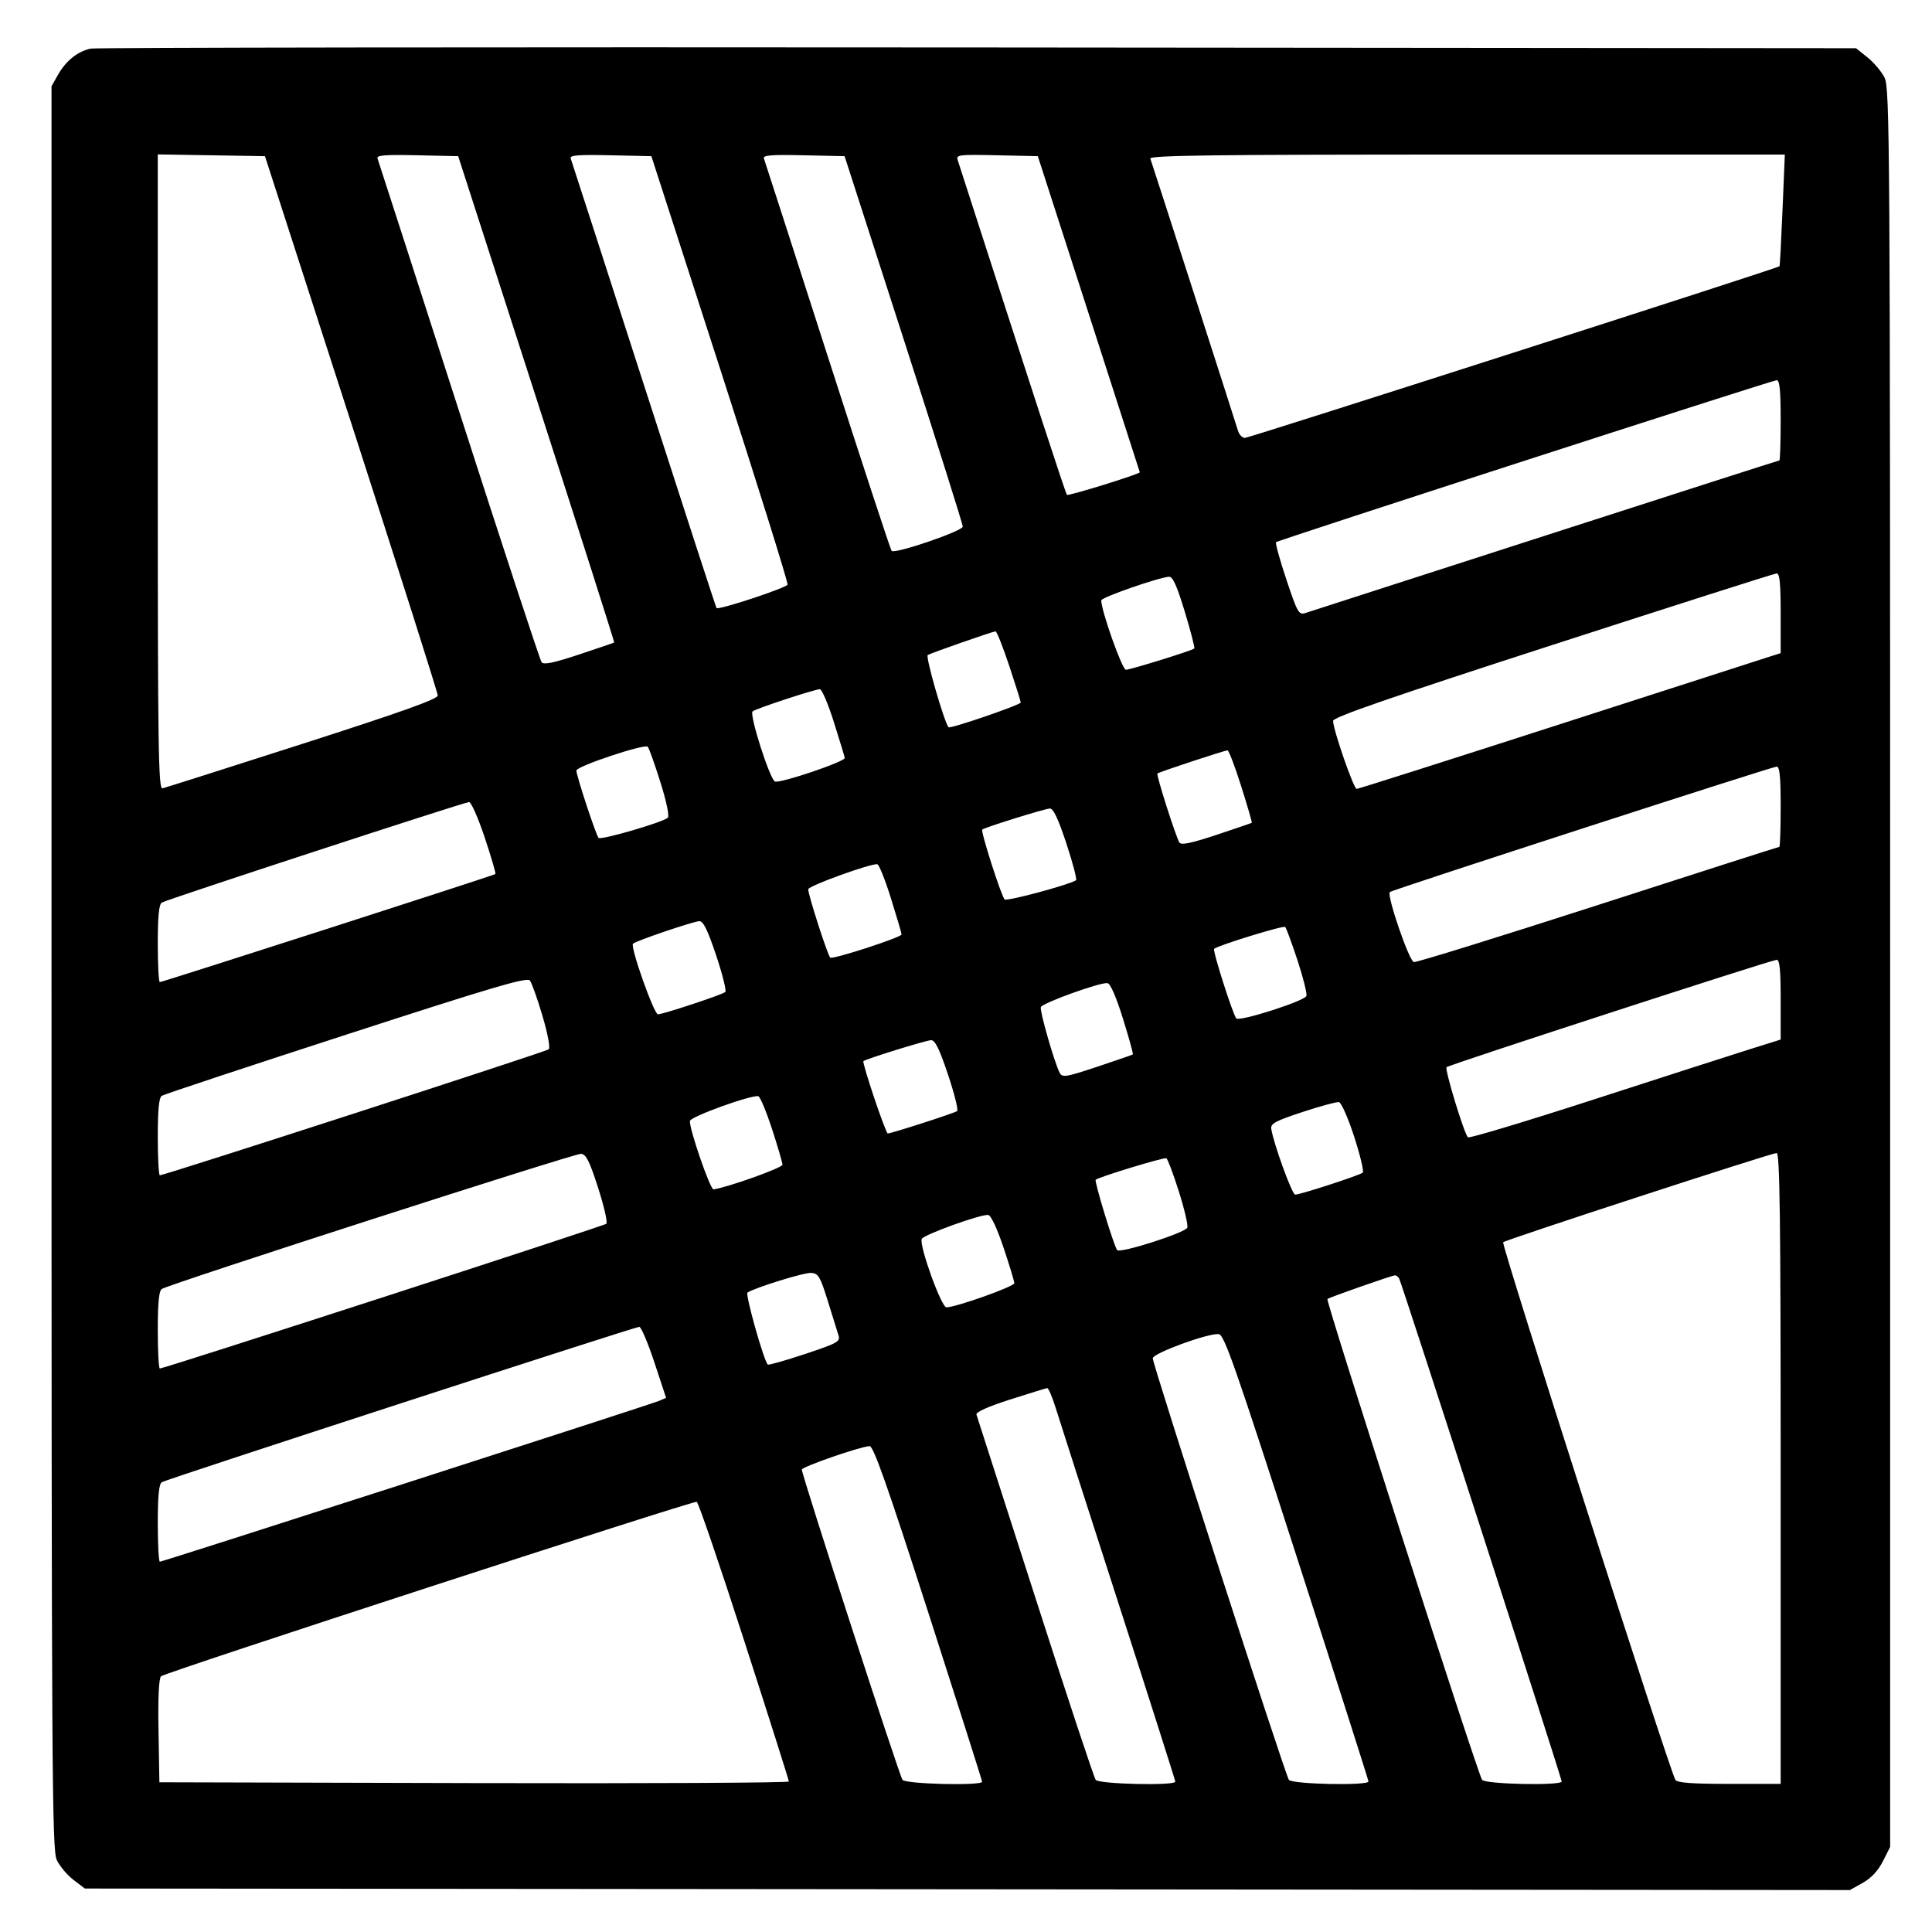
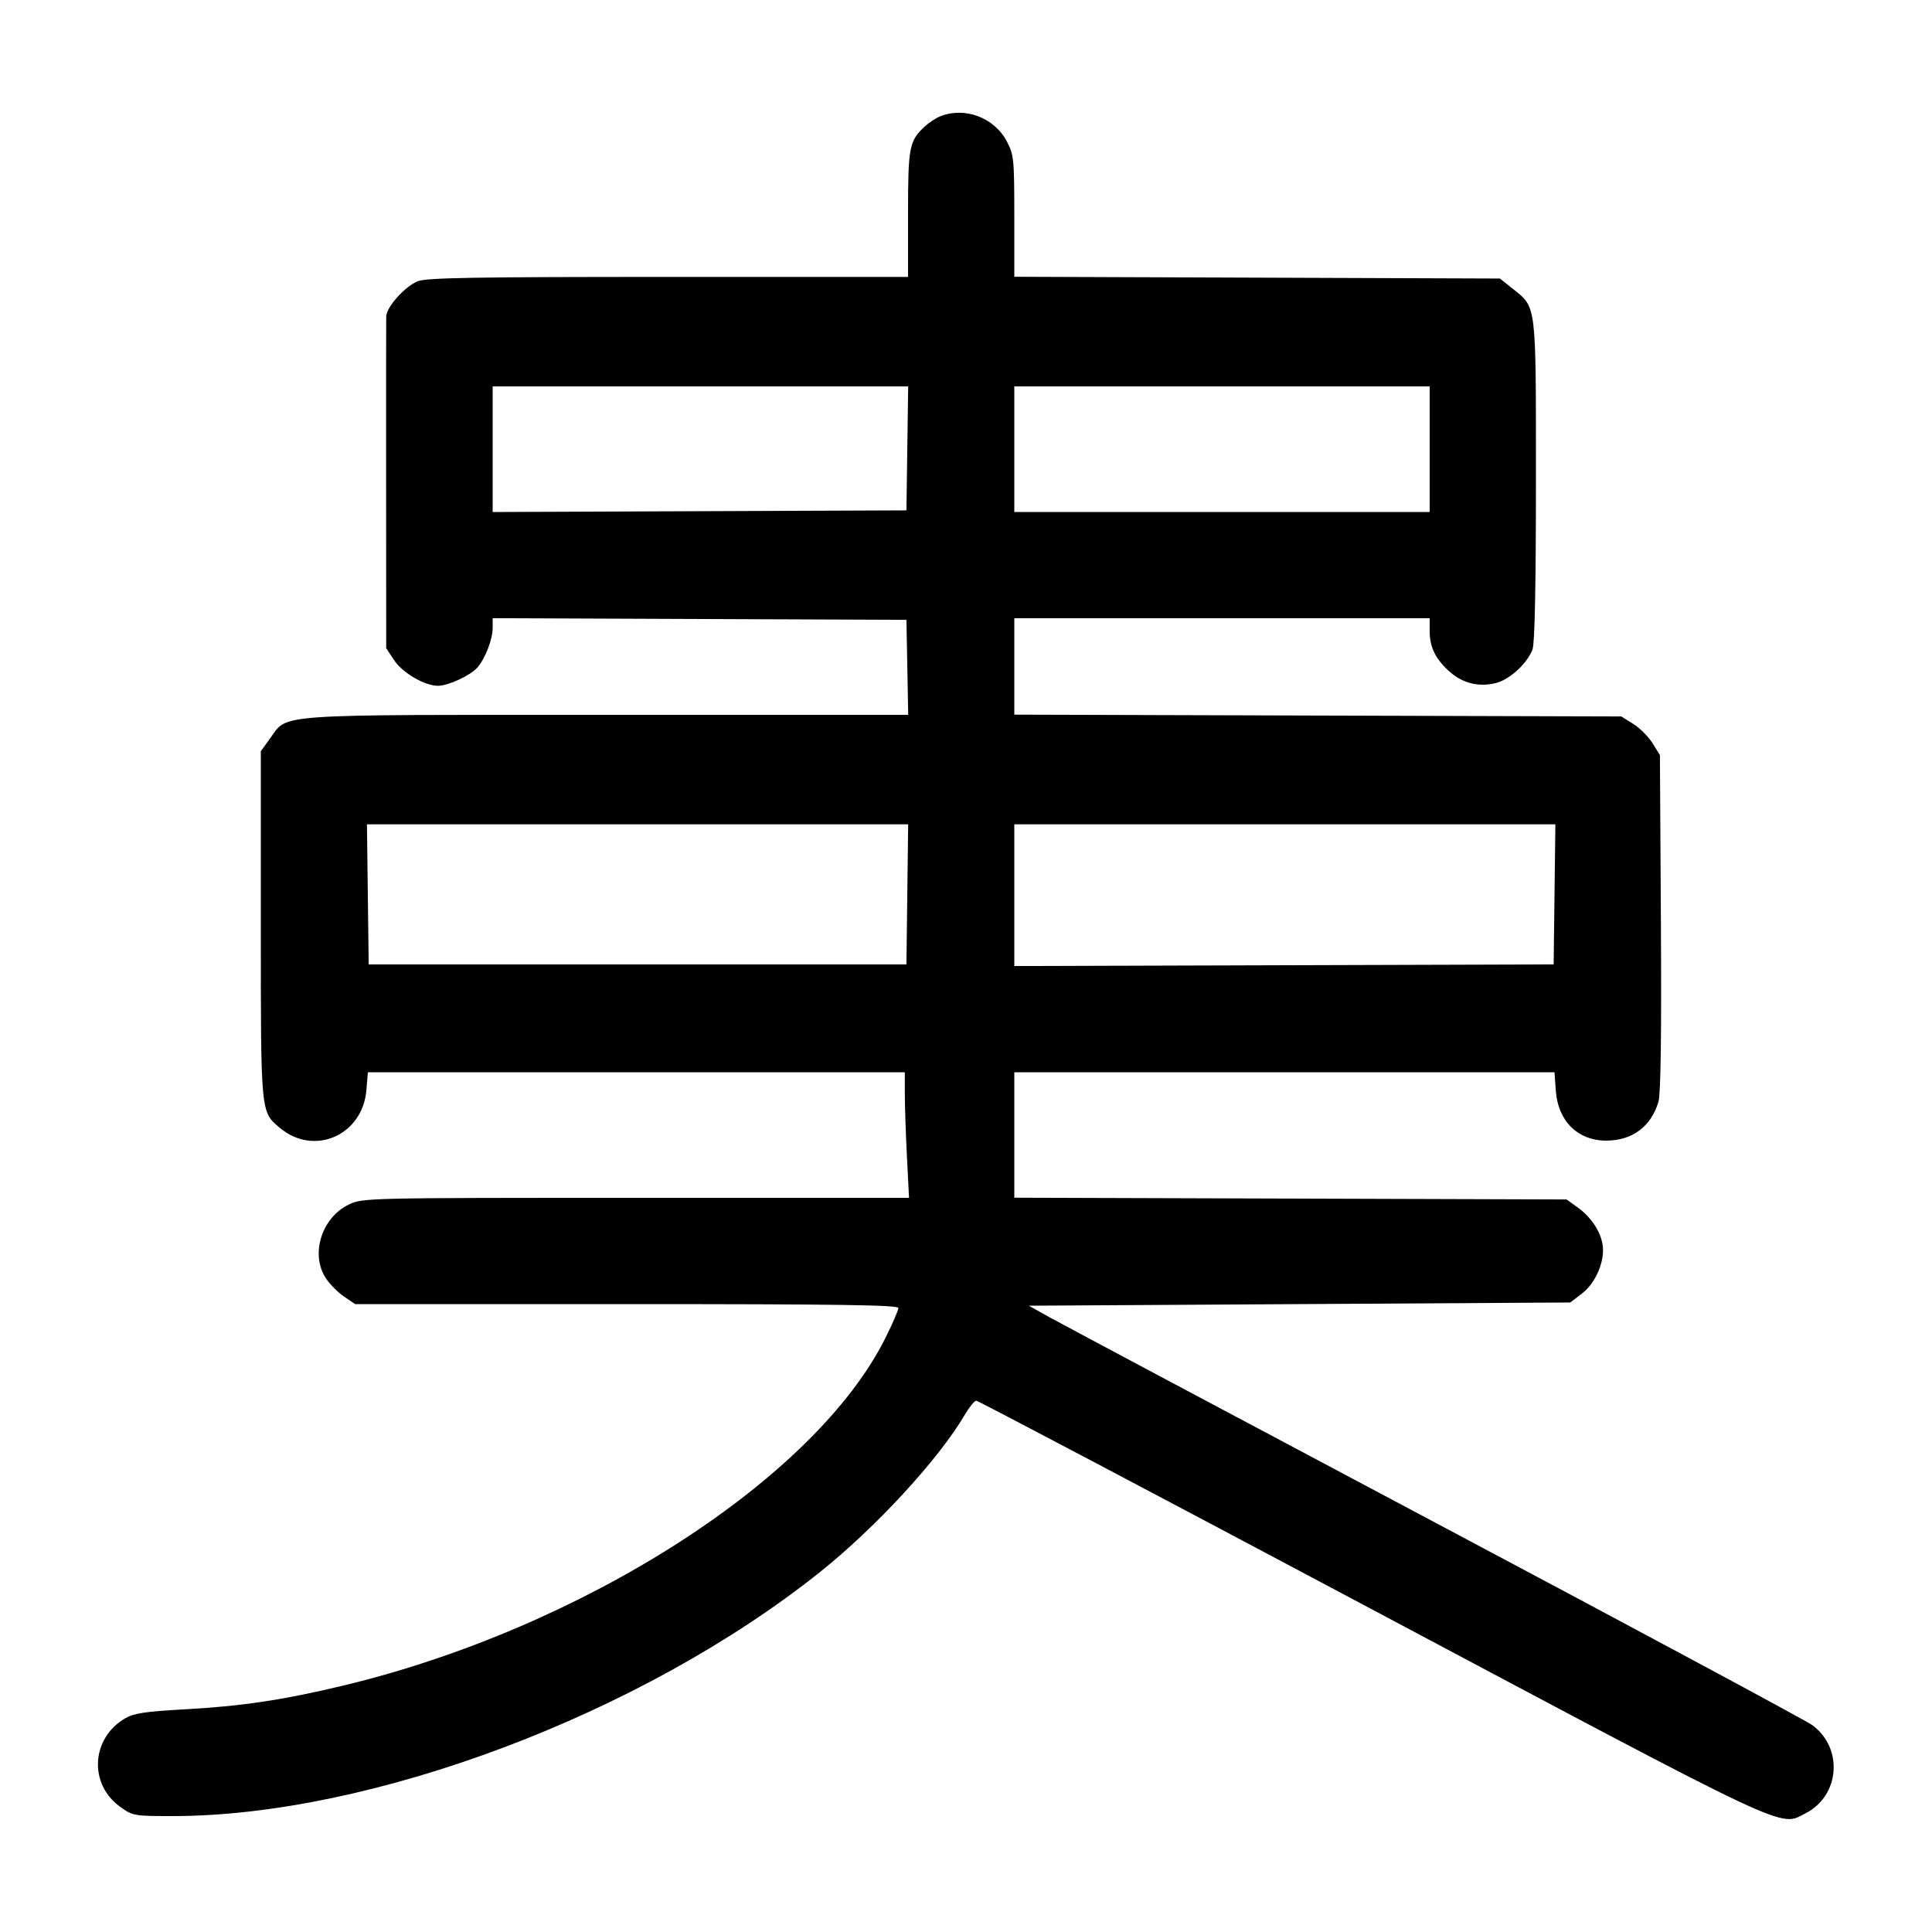
<svg xmlns="http://www.w3.org/2000/svg" width="1000" height="1000" viewBox="0 0 1000 1000" version="1.1" id="svg5">
-   <path d="M46.989 25.157 C 40.310 26.523,34.197 31.379,30.113 38.560 L 26.667 44.621 26.667 500.808 C 26.667 920.246,26.887 957.460,29.401 962.759 C 30.905 965.928,34.784 970.542,38.021 973.011 L 43.907 977.500 500.704 977.894 L 957.500 978.289 964.167 974.554 C 968.556 972.095,972.114 968.282,974.583 963.390 L 978.333 955.960 978.331 500.897 C 978.328 70.950,978.167 45.518,975.414 40.119 C 973.811 36.975,969.839 32.279,966.586 29.682 L 960.671 24.961 506.250 24.564 C 256.318 24.345,49.651 24.612,46.989 25.157 M181.859 219.167 C 206.453 295.250,226.582 358.625,226.591 360.000 C 226.602 361.829,207.802 368.541,156.574 385.000 C 118.056 397.375,85.445 407.742,84.104 408.039 C 81.978 408.509,81.667 387.576,81.667 244.249 L 81.667 79.919 109.405 80.376 L 137.143 80.833 181.859 219.167 M277.728 206.547 C 300.040 275.689,318.117 332.396,317.898 332.562 C 317.679 332.729,309.474 335.529,299.665 338.784 C 286.534 343.142,281.434 344.193,280.330 342.769 C 279.506 341.704,260.241 283.083,237.518 212.500 C 214.796 141.917,195.845 83.206,195.404 82.032 C 194.774 80.352,199.134 79.997,215.882 80.365 L 237.161 80.833 277.728 206.547 M372.709 190.833 C 392.266 251.333,407.986 301.628,407.641 302.599 C 407.037 304.302,371.955 315.880,370.879 314.732 C 370.587 314.421,353.665 262.417,333.274 199.167 C 312.883 135.917,295.840 83.206,295.401 82.032 C 294.774 80.352,299.134 79.997,315.878 80.365 L 337.151 80.833 372.709 190.833 M467.747 175.617 C 484.569 227.748,498.333 271.371,498.333 272.557 C 498.333 274.863,463.239 286.863,461.505 285.150 C 460.958 284.609,446.041 239.167,428.356 184.167 C 410.671 129.167,395.842 83.206,395.403 82.032 C 394.774 80.352,399.134 79.997,415.882 80.365 L 437.160 80.833 467.747 175.617 M563.548 162.500 C 578.054 207.417,589.940 244.292,589.961 244.446 C 590.086 245.344,552.968 256.857,552.252 256.141 C 551.550 255.439,536.468 209.227,495.701 82.866 C 494.811 80.110,496.254 79.932,515.959 80.366 L 537.175 80.833 563.548 162.500 M922.628 108.728 C 921.971 124.528,921.267 137.622,921.064 137.825 C 920.057 138.832,646.496 226.667,644.366 226.667 C 643.005 226.667,641.389 224.979,640.775 222.917 C 639.271 217.869,596.385 84.725,595.411 82.083 C 594.800 80.426,628.263 80.000,759.233 80.000 L 923.823 80.000 922.628 108.728 M921.667 217.500 C 921.667 228.958,921.365 238.333,920.996 238.333 C 920.627 238.333,866.065 255.850,799.746 277.258 C 733.427 298.667,677.550 316.695,675.575 317.321 C 672.260 318.370,671.510 317.035,665.819 299.957 C 662.428 289.782,660.020 281.092,660.466 280.645 C 661.518 279.593,916.839 196.977,919.583 196.800 C 921.146 196.700,921.667 201.873,921.667 217.500 M921.667 317.371 L 921.667 338.075 916.250 339.782 C 913.271 340.721,864.230 356.530,807.270 374.912 C 750.309 393.294,703.031 408.333,702.207 408.333 C 700.654 408.333,690.000 377.605,690.000 373.126 C 690.000 371.240,719.167 361.146,803.750 333.760 C 866.313 313.503,918.438 296.871,919.583 296.798 C 921.145 296.700,921.667 301.848,921.667 317.371 M613.267 316.695 C 616.328 326.795,618.532 335.336,618.166 335.676 C 617.006 336.754,585.059 346.667,582.745 346.667 C 580.850 346.667,570.000 316.095,570.000 310.757 C 570.000 309.224,599.561 298.919,605.101 298.520 C 607.010 298.383,609.185 303.223,613.267 316.695 M522.362 344.586 C 525.646 354.442,528.333 363.005,528.333 363.615 C 528.333 364.836,491.758 377.371,490.963 376.423 C 488.685 373.706,478.928 339.829,480.198 339.044 C 481.886 338.001,513.353 327.012,515.279 326.793 C 515.891 326.724,519.078 334.731,522.362 344.586 M431.609 373.750 C 434.573 383.146,437.111 391.490,437.249 392.292 C 437.573 394.174,403.892 405.571,401.133 404.512 C 398.505 403.504,387.752 369.885,389.526 368.223 C 390.966 366.874,421.385 356.841,424.360 356.734 C 425.384 356.697,428.646 364.354,431.609 373.750 M341.762 404.667 C 344.926 414.719,346.544 422.423,345.666 423.254 C 343.187 425.603,310.975 434.985,309.819 433.695 C 308.444 432.161,298.333 401.470,298.333 398.829 C 298.333 396.637,333.495 384.906,335.263 386.507 C 335.866 387.053,338.791 395.225,341.762 404.667 M642.441 406.944 C 645.683 417.180,648.147 425.699,647.917 425.876 C 647.688 426.053,639.446 428.871,629.603 432.138 C 616.606 436.452,611.370 437.543,610.480 436.123 C 608.601 433.126,598.375 401.069,599.075 400.370 C 599.806 399.638,633.631 388.469,635.358 388.389 C 636.013 388.358,639.200 396.708,642.441 406.944 M921.667 417.500 C 921.667 428.958,921.357 438.333,920.979 438.333 C 920.600 438.333,878.426 451.855,827.259 468.381 C 776.092 484.908,733.140 498.220,731.811 497.964 C 729.351 497.490,717.676 463.445,719.381 461.720 C 720.466 460.622,916.701 396.991,919.583 396.803 C 921.146 396.701,921.667 401.872,921.667 417.500 M250.868 433.438 C 254.247 443.579,256.747 452.116,256.423 452.408 C 255.655 453.100,84.100 508.333,82.719 508.333 C 82.140 508.333,81.667 499.378,81.667 488.432 C 81.667 474.391,82.277 468.133,83.741 467.182 C 86.082 465.660,239.760 415.381,242.779 415.149 C 243.849 415.067,247.489 423.297,250.868 433.438 M551.981 436.660 C 555.311 446.740,557.540 455.283,556.934 455.645 C 552.729 458.157,521.013 466.659,519.987 465.550 C 518.173 463.587,507.506 430.265,508.415 429.397 C 509.549 428.313,540.456 418.674,543.380 418.492 C 545.184 418.379,547.689 423.671,551.981 436.660 M461.204 465.129 C 464.190 474.683,466.641 483.025,466.650 483.666 C 466.671 485.142,431.316 496.647,429.744 495.675 C 428.539 494.930,418.333 463.286,418.333 460.295 C 418.333 458.543,451.264 446.637,454.136 447.351 C 455.037 447.575,458.217 455.575,461.204 465.129 M370.679 494.507 C 373.964 504.319,376.093 512.851,375.410 513.466 C 373.868 514.854,343.212 525.000,340.560 525.000 C 338.471 525.000,326.104 490.022,327.637 488.451 C 329.014 487.042,358.715 476.950,361.936 476.798 C 364.006 476.700,366.212 481.169,370.679 494.507 M671.616 497.140 C 674.566 506.109,676.619 514.387,676.178 515.536 C 675.172 518.157,641.546 528.917,639.911 527.141 C 638.163 525.241,627.523 491.905,628.415 491.119 C 630.468 489.309,664.308 478.891,665.209 479.792 C 665.783 480.365,668.666 488.171,671.616 497.140 M921.667 517.371 L 921.667 538.074 905.417 543.176 C 896.479 545.982,860.297 557.633,825.011 569.066 C 789.725 580.500,760.372 589.325,759.782 588.678 C 757.699 586.393,747.677 553.434,748.741 552.370 C 749.974 551.137,916.402 497.003,919.583 496.800 C 921.145 496.700,921.667 501.848,921.667 517.371 M280.784 525.812 C 283.528 535.105,284.880 542.373,284.006 543.136 C 282.605 544.359,85.118 608.333,82.744 608.333 C 82.152 608.333,81.667 599.378,81.667 588.432 C 81.667 574.360,82.276 568.135,83.746 567.182 C 84.890 566.440,127.828 552.203,179.163 535.543 C 255.640 510.724,272.821 505.663,274.278 507.527 C 275.256 508.778,278.183 517.006,280.784 525.812 M581.247 527.257 C 584.345 537.204,586.644 545.535,586.356 545.771 C 586.069 546.006,577.769 548.875,567.912 552.147 C 551.632 557.550,549.853 557.839,548.501 555.298 C 545.841 550.297,538.077 523.269,538.735 521.296 C 539.440 519.179,569.413 508.375,573.224 508.864 C 574.722 509.056,577.720 515.928,581.247 527.257 M490.679 556.174 C 493.964 565.986,496.093 574.494,495.410 575.082 C 494.247 576.081,461.429 586.667,459.495 586.667 C 458.411 586.667,446.083 550.009,446.911 549.247 C 448.143 548.112,479.296 538.464,481.936 538.400 C 483.990 538.351,486.248 542.941,490.679 556.174 M399.573 584.300 C 402.547 593.393,404.984 601.749,404.990 602.868 C 404.998 604.455,376.773 614.543,369.324 615.616 C 367.607 615.863,356.550 583.737,357.125 580.172 C 357.484 577.945,388.891 566.605,392.500 567.400 C 393.417 567.602,396.600 575.207,399.573 584.300 M700.908 588.299 C 704.021 597.905,706.028 606.293,705.367 606.938 C 704.006 608.268,673.103 618.333,670.382 618.333 C 668.775 618.333,659.222 592.055,658.004 584.286 C 657.579 581.577,660.120 580.208,674.167 575.577 C 683.333 572.555,691.827 570.252,693.041 570.458 C 694.255 570.664,697.795 578.693,700.908 588.299 M309.592 614.833 C 312.659 624.366,314.567 632.729,313.834 633.418 C 312.594 634.583,85.085 708.333,82.733 708.333 C 82.146 708.333,81.667 699.378,81.667 688.432 C 81.667 674.375,82.277 668.134,83.744 667.182 C 87.789 664.556,297.551 596.921,300.758 597.208 C 303.357 597.441,305.147 601.012,309.592 614.833 M921.667 760.000 L 921.667 923.333 895.098 923.333 C 875.674 923.333,868.167 922.773,867.182 921.250 C 864.307 916.809,776.936 644.100,778.031 642.988 C 779.305 641.694,916.219 597.022,919.583 596.802 C 921.237 596.695,921.667 630.372,921.667 760.000 M610.166 616.679 C 613.048 625.769,615.019 634.212,614.548 635.442 C 613.541 638.066,579.786 648.868,578.237 647.062 C 576.647 645.208,566.339 611.439,567.123 610.655 C 568.519 609.259,602.547 598.897,603.714 599.512 C 604.381 599.864,607.285 607.589,610.166 616.679 M519.435 645.769 C 522.496 654.901,525.000 663.179,525.000 664.165 C 525.000 665.915,494.771 676.667,489.852 676.667 C 487.252 676.667,475.816 645.051,477.063 641.310 C 477.769 639.194,507.727 628.370,511.518 628.862 C 512.917 629.043,516.125 635.895,519.435 645.769 M428.451 673.333 C 430.864 681.125,433.353 689.116,433.982 691.092 C 435.036 694.408,433.706 695.155,416.624 700.848 C 406.449 704.238,397.799 706.688,397.402 706.291 C 395.278 704.167,385.614 669.817,386.915 669.013 C 391.345 666.275,416.405 658.557,419.948 658.839 C 423.585 659.129,424.572 660.812,428.451 673.333 M724.163 661.661 C 725.370 663.614,808.302 920.243,808.321 922.083 C 808.344 924.346,768.908 923.549,767.127 921.250 C 764.920 918.401,686.097 673.348,687.073 672.371 C 687.863 671.582,719.858 660.360,721.985 660.126 C 722.618 660.057,723.599 660.748,724.163 661.661 M338.679 705.089 L 344.765 723.512 341.133 725.084 C 336.713 726.997,84.258 808.333,82.741 808.333 C 82.150 808.333,81.667 799.378,81.667 788.432 C 81.667 774.378,82.277 768.134,83.743 767.182 C 86.018 765.704,328.104 686.935,330.880 686.769 C 331.822 686.713,335.331 694.957,338.679 705.089 M671.199 805.833 C 691.607 869.083,708.312 921.396,708.319 922.083 C 708.345 924.347,668.908 923.549,667.132 921.250 C 665.231 918.789,596.667 706.470,596.667 703.045 C 596.667 700.471,625.174 690.020,630.796 690.533 C 633.640 690.792,639.174 706.585,671.199 805.833 M546.423 728.750 C 548.196 734.479,562.851 780.083,578.990 830.092 C 595.129 880.101,608.333 921.539,608.333 922.176 C 608.333 924.376,568.862 923.490,567.131 921.250 C 566.245 920.104,552.151 877.542,535.810 826.667 C 519.469 775.792,505.788 733.273,505.408 732.180 C 504.971 730.923,511.350 728.070,522.776 724.410 C 532.707 721.229,541.366 718.560,542.016 718.480 C 542.667 718.399,544.650 723.021,546.423 728.750 M480.504 834.721 C 495.810 882.234,508.333 921.609,508.333 922.221 C 508.333 924.391,468.840 923.460,467.132 921.250 C 465.497 919.134,414.976 763.427,415.029 760.670 C 415.058 759.206,444.928 748.838,450.087 748.502 C 452.068 748.373,459.202 768.597,480.504 834.721 M385.197 849.238 C 397.903 888.615,408.307 921.400,408.316 922.092 C 408.326 922.784,335.021 923.159,245.417 922.925 L 82.500 922.500 82.040 895.960 C 81.741 878.773,82.206 868.794,83.358 867.642 C 85.278 865.722,358.205 776.833,360.631 777.338 C 361.436 777.506,372.491 809.861,385.197 849.238 " stroke="none" fill-rule="evenodd" fill="#000000" />
+   <path d="M486.668 60.206 C 484.376 61.119,480.743 63.509,478.592 65.517 C 470.588 72.990,470.000 76.086,470.000 110.751 L 470.000 143.333 345.780 143.333 C 245.219 143.333,220.533 143.762,216.170 145.585 C 209.415 148.408,200.033 158.916,199.900 163.808 C 199.845 165.839,199.823 205.305,199.851 251.511 L 199.902 335.521 204.008 341.725 C 208.368 348.315,219.910 355.025,226.776 354.963 C 232.070 354.916,243.396 349.672,247.020 345.591 C 251.100 340.996,255.000 330.953,255.000 325.041 L 255.000 319.976 362.083 320.404 L 469.167 320.833 469.628 345.417 L 470.089 370.000 314.245 370.000 C 139.212 370.000,149.145 369.307,139.830 382.166 L 135.000 388.833 135.000 478.637 C 135.000 576.877,134.860 575.379,144.825 583.764 C 162.527 598.659,187.702 587.690,189.647 564.236 L 190.413 555.000 329.373 555.000 L 468.333 555.000 468.340 566.250 C 468.344 572.438,468.835 587.063,469.431 598.750 L 470.514 620.000 329.117 620.000 C 188.966 620.000,187.655 620.031,180.503 623.493 C 166.332 630.353,160.485 649.474,168.790 661.797 C 170.874 664.890,175.110 669.126,178.203 671.210 L 183.826 675.000 324.413 675.000 C 433.463 675.000,465.000 675.453,465.000 677.021 C 465.000 678.133,462.000 685.070,458.332 692.438 C 421.891 765.648,301.660 842.735,177.500 872.495 C 146.432 879.942,124.872 883.157,95.101 884.781 C 75.233 885.866,69.295 886.771,64.786 889.405 C 47.202 899.674,45.814 923.325,62.102 935.124 C 68.675 939.885,69.316 940.000,89.331 940.000 C 192.206 940.000,332.232 887.236,424.337 813.764 C 453.375 790.600,485.925 755.245,499.431 732.199 C 501.752 728.240,504.407 725.000,505.333 725.000 C 506.258 725.000,598.230 773.501,709.713 832.780 C 930.031 949.930,920.791 945.582,934.538 938.569 C 952.301 929.507,954.227 904.942,938.115 892.965 C 935.027 890.670,847.375 843.591,743.333 788.346 C 639.292 733.100,549.292 685.185,543.333 681.866 L 532.500 675.833 672.631 675.000 L 812.761 674.167 818.732 669.612 C 826.005 664.064,830.856 652.588,829.489 644.166 C 828.336 637.056,823.374 629.779,816.184 624.650 L 810.833 620.833 667.917 620.381 L 525.000 619.928 525.000 587.464 L 525.000 555.000 664.800 555.000 L 804.599 555.000 805.298 564.659 C 806.426 580.259,816.678 590.385,831.345 590.385 C 844.862 590.385,854.659 583.080,858.431 570.191 C 859.601 566.193,860.021 535.015,859.680 477.500 L 859.167 390.833 855.333 384.667 C 853.224 381.276,848.724 376.776,845.333 374.667 L 839.167 370.833 682.083 370.368 L 525.000 369.902 525.000 344.951 L 525.000 320.000 632.500 320.000 L 740.000 320.000 740.000 326.749 C 740.000 335.099,743.117 341.335,750.553 347.864 C 757.328 353.812,765.873 355.791,774.617 353.436 C 781.672 351.537,790.530 343.307,793.231 336.142 C 794.392 333.062,794.999 302.985,794.997 248.642 C 794.995 155.817,795.438 159.416,782.763 149.285 L 776.359 144.167 650.679 143.709 L 525.000 143.252 525.000 111.888 C 525.000 82.280,524.783 80.113,521.125 73.179 C 514.622 60.852,499.409 55.125,486.668 60.206 M469.619 232.083 L 469.167 264.167 362.083 264.596 L 255.000 265.024 255.000 232.512 L 255.000 200.000 362.536 200.000 L 470.072 200.000 469.619 232.083 M740.000 232.500 L 740.000 265.000 632.500 265.000 L 525.000 265.000 525.000 232.500 L 525.000 200.000 632.500 200.000 L 740.000 200.000 740.000 232.500 M469.616 462.917 L 469.167 499.167 330.000 499.167 L 190.833 499.167 190.384 462.917 L 189.935 426.667 330.000 426.667 L 470.065 426.667 469.616 462.917 M804.616 462.917 L 804.167 499.167 664.583 499.593 L 525.000 500.019 525.000 463.343 L 525.000 426.667 665.033 426.667 L 805.065 426.667 804.616 462.917 " stroke="none" fill-rule="evenodd" fill="#000000" />
</svg>
